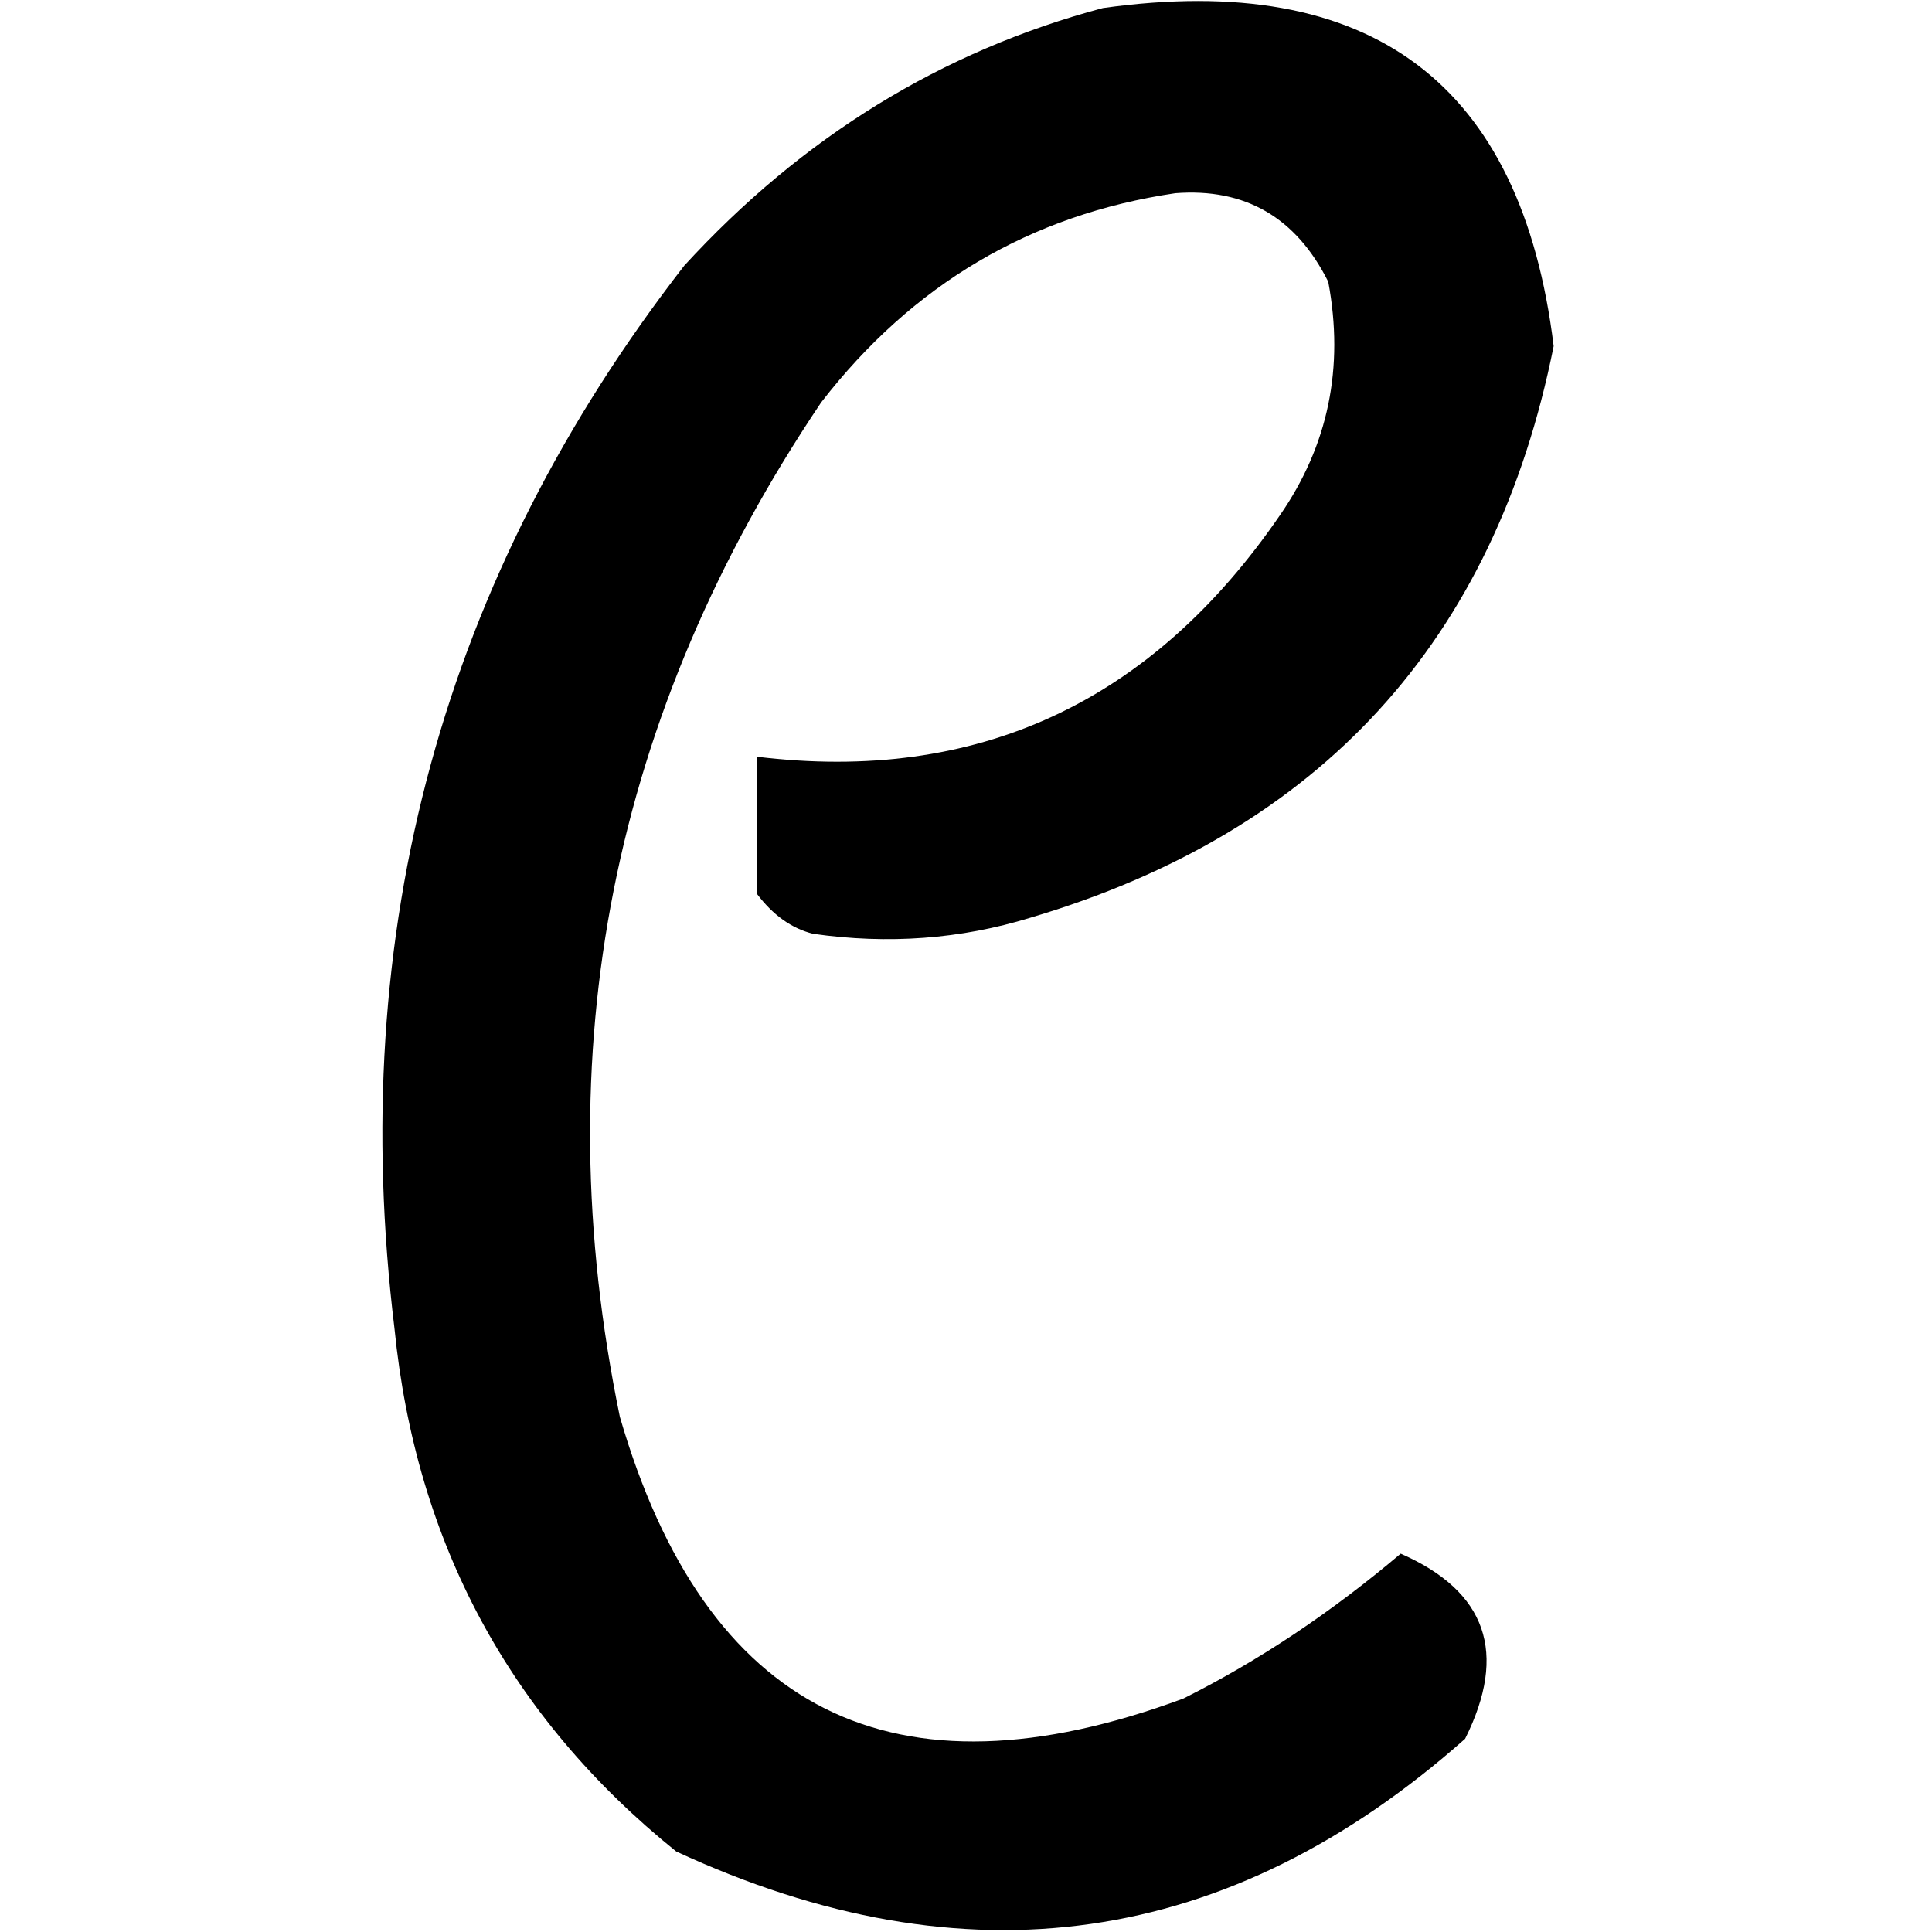
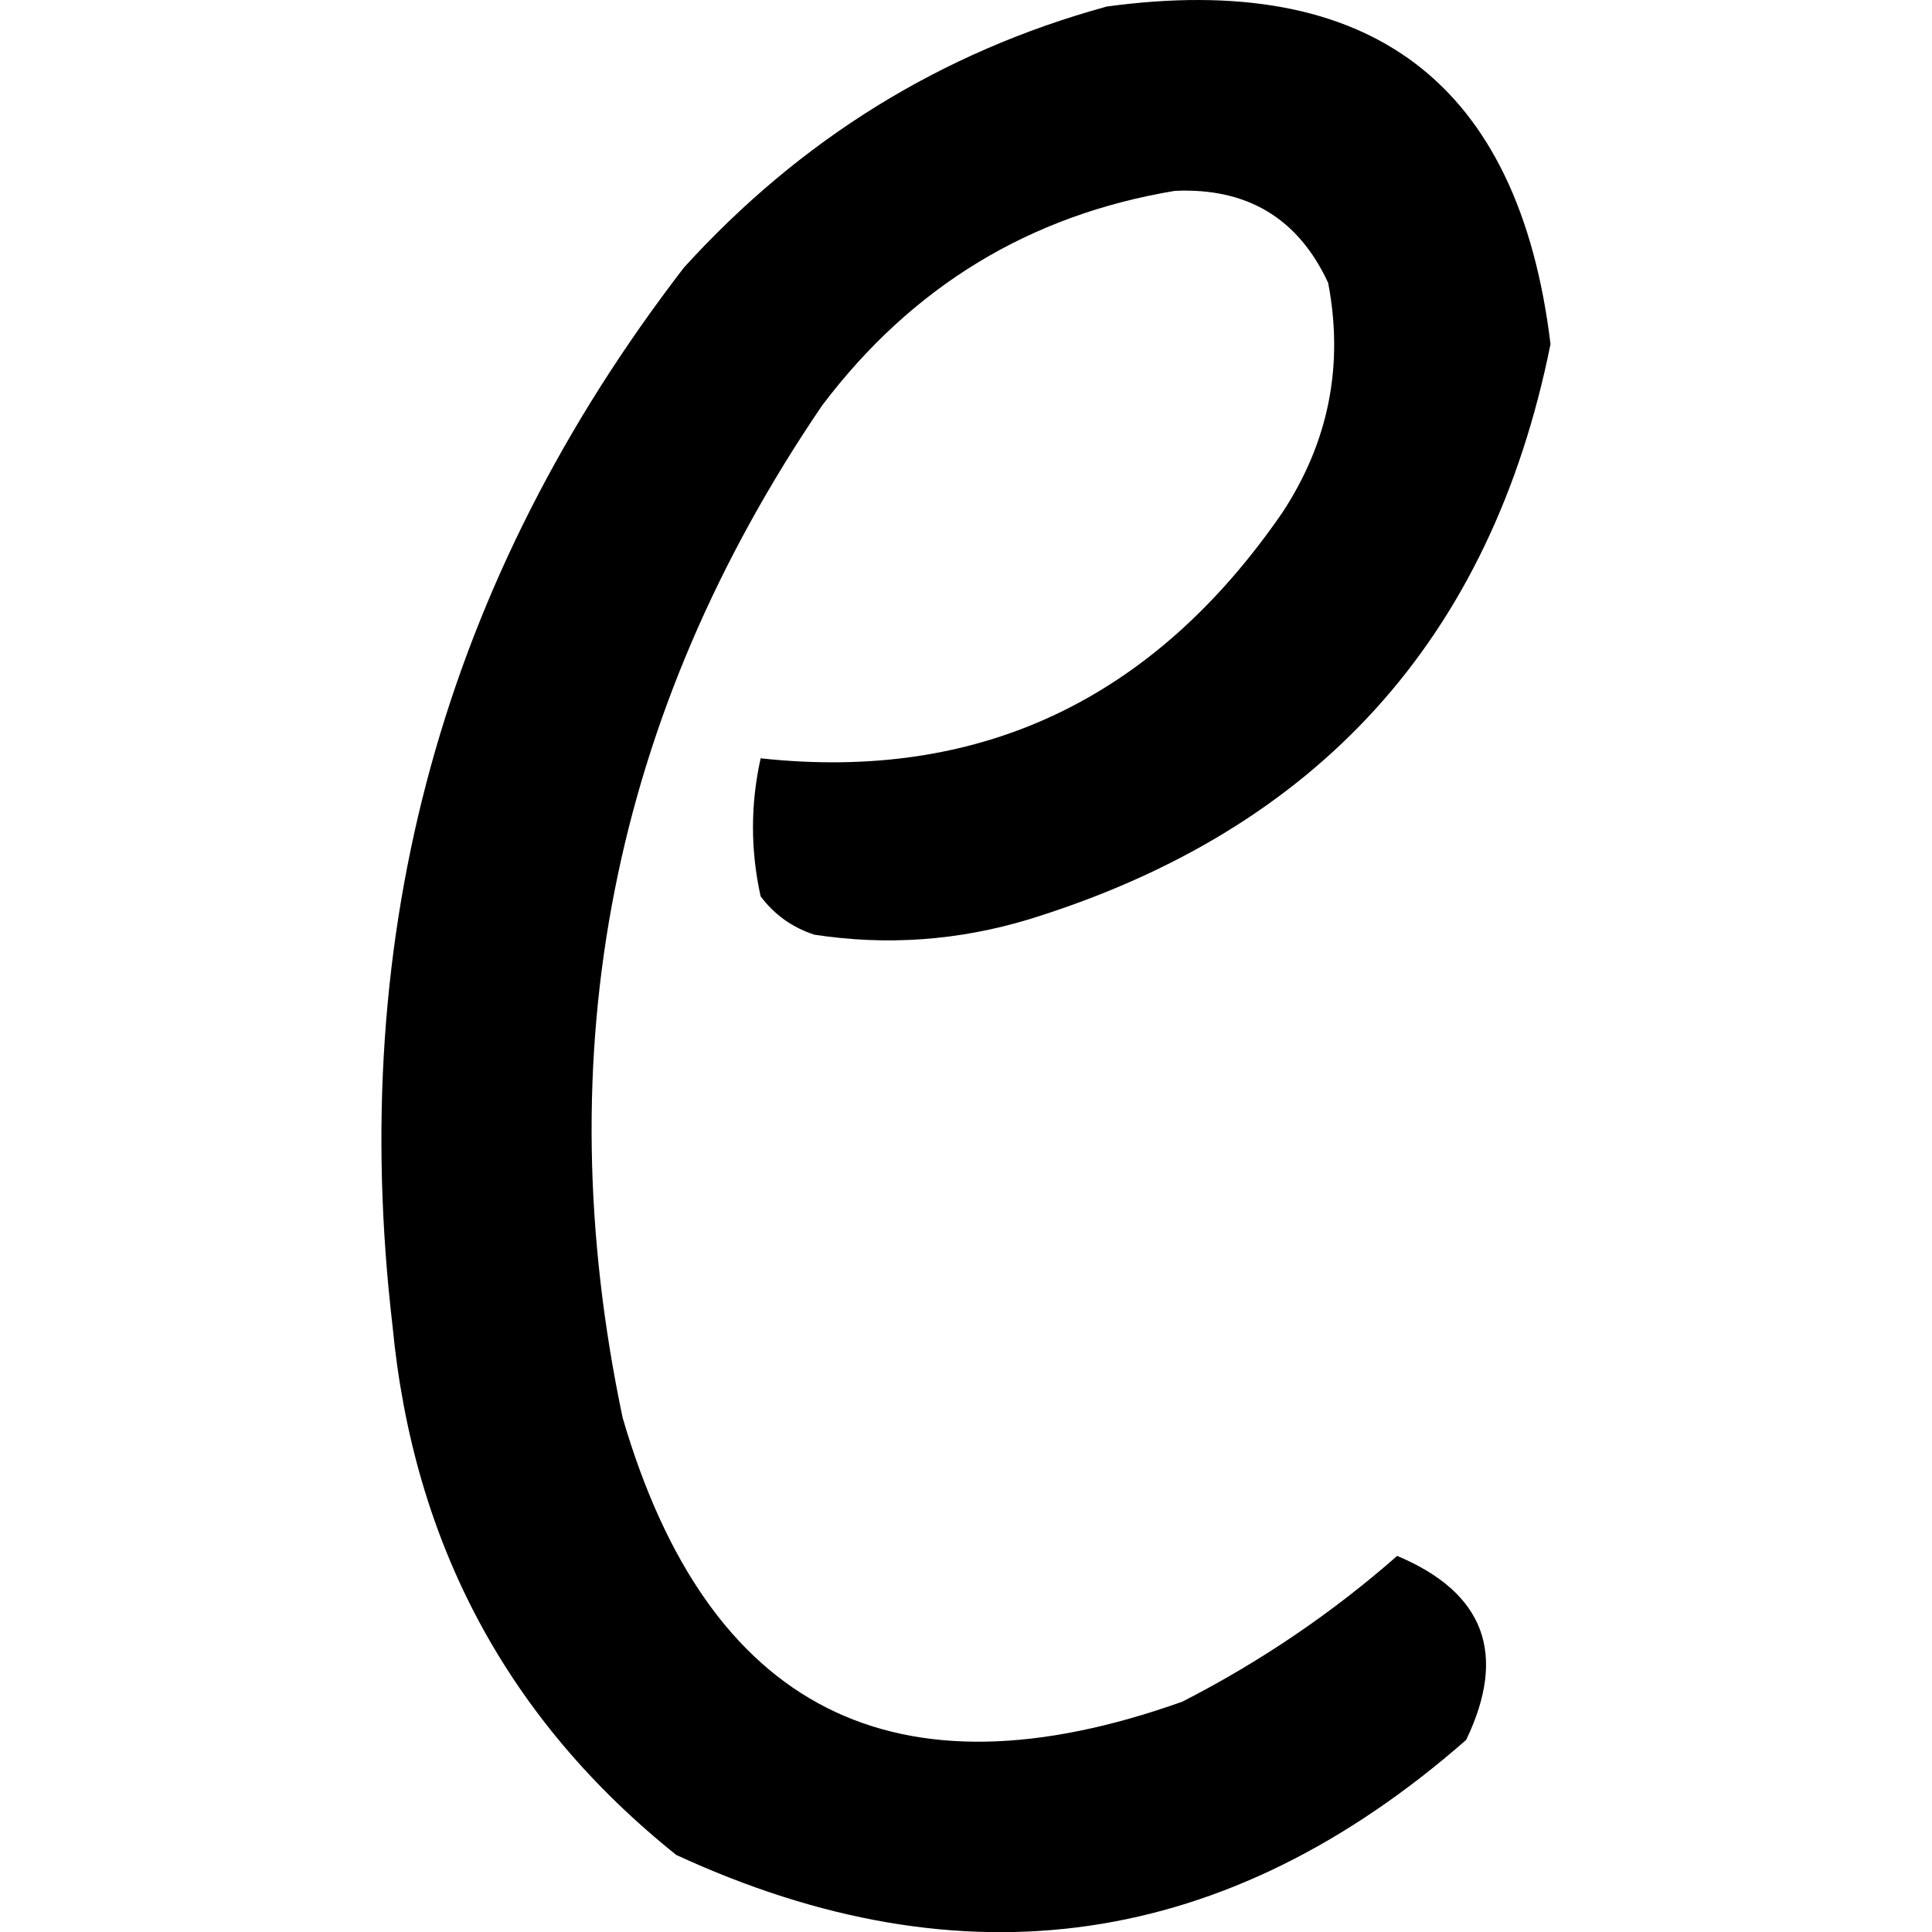
<svg xmlns="http://www.w3.org/2000/svg" version="1.2" viewBox="0 0 24 24" width="24" height="24">
  <style />
-   <path d="m13.7 0.1q5-0.7 5.6 4.2-1.1 5.5-6.5 7.1-1.3 0.4-2.7 0.2-0.4-0.1-0.7-0.5 0-0.2 0-0.4 0-0.2 0-0.4 0-0.2 0-0.5 0-0.2 0-0.4 4.1 0.5 6.5-3 0.9-1.3 0.6-2.9-0.6-1.2-1.9-1.1-2.7 0.4-4.4 2.6-3.9 5.8-2.5 12.6 1.6 5.5 7 3.5 1.4-0.7 2.7-1.8 1.6 0.7 0.8 2.3-4.4 3.9-9.8 1.4-3.1-2.5-3.5-6.5-0.9-7.4 3.6-13.2 2.2-2.4 5.2-3.2z" />
+   <path d="m 13.736,0.083 c 3.29,-0.452 5.132,0.945 5.525,4.192 -0.736,3.658 -2.895,6.039 -6.478,7.145 -0.875,0.265 -1.764,0.329 -2.667,0.191 -0.273,-0.089 -0.495,-0.247 -0.667,-0.476 -0.127,-0.572 -0.127,-1.143 0,-1.715 2.715,0.295 4.874,-0.721 6.478,-3.048 0.578,-0.877 0.768,-1.83 0.572,-2.858 -0.372,-0.803 -1.007,-1.184 -1.905,-1.143 -1.805,0.3 -3.266,1.189 -4.382,2.667 -2.609,3.837 -3.435,8.028 -2.477,12.575 1.06,3.626 3.378,4.801 6.954,3.525 0.972,-0.498 1.861,-1.102 2.667,-1.81 1.085,0.456 1.37,1.218 0.857,2.286 -2.968,2.601 -6.239,3.077 -9.812,1.429 -2.092,-1.675 -3.267,-3.866 -3.525,-6.573 -0.572,-4.887 0.635,-9.269 3.62,-13.146 1.451,-1.597 3.197,-2.676 5.239,-3.239 z" />
</svg>
